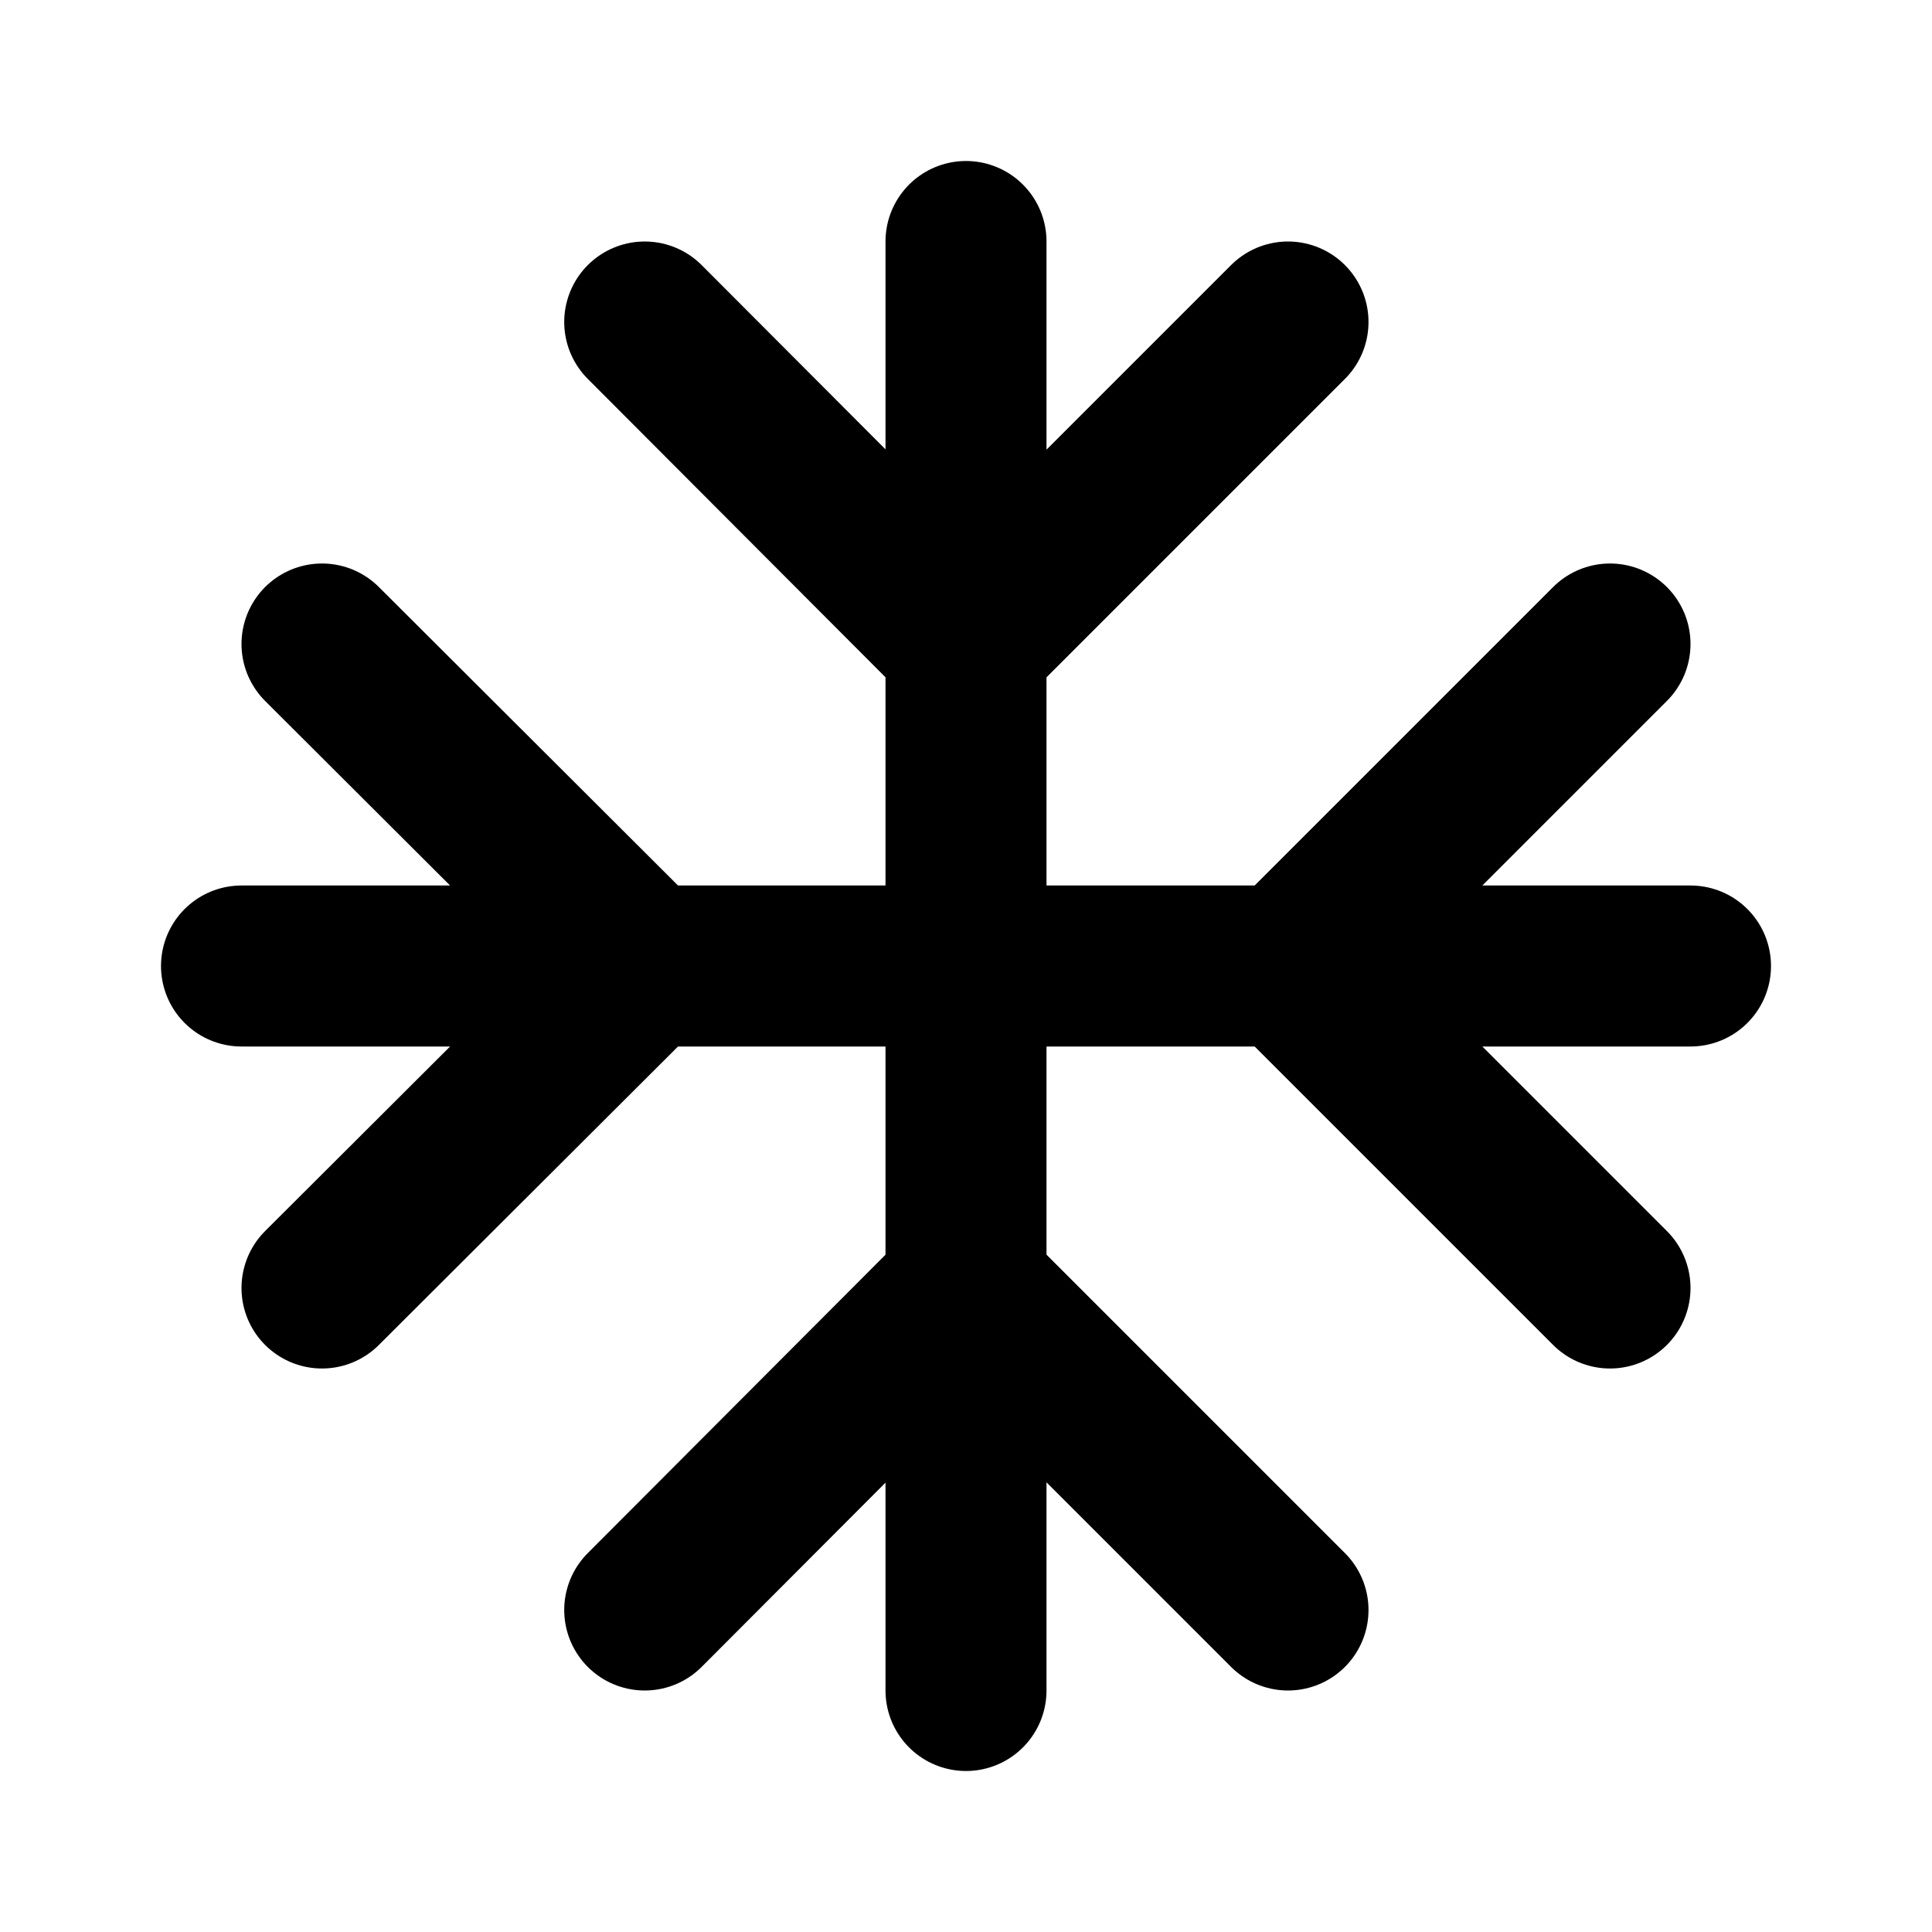
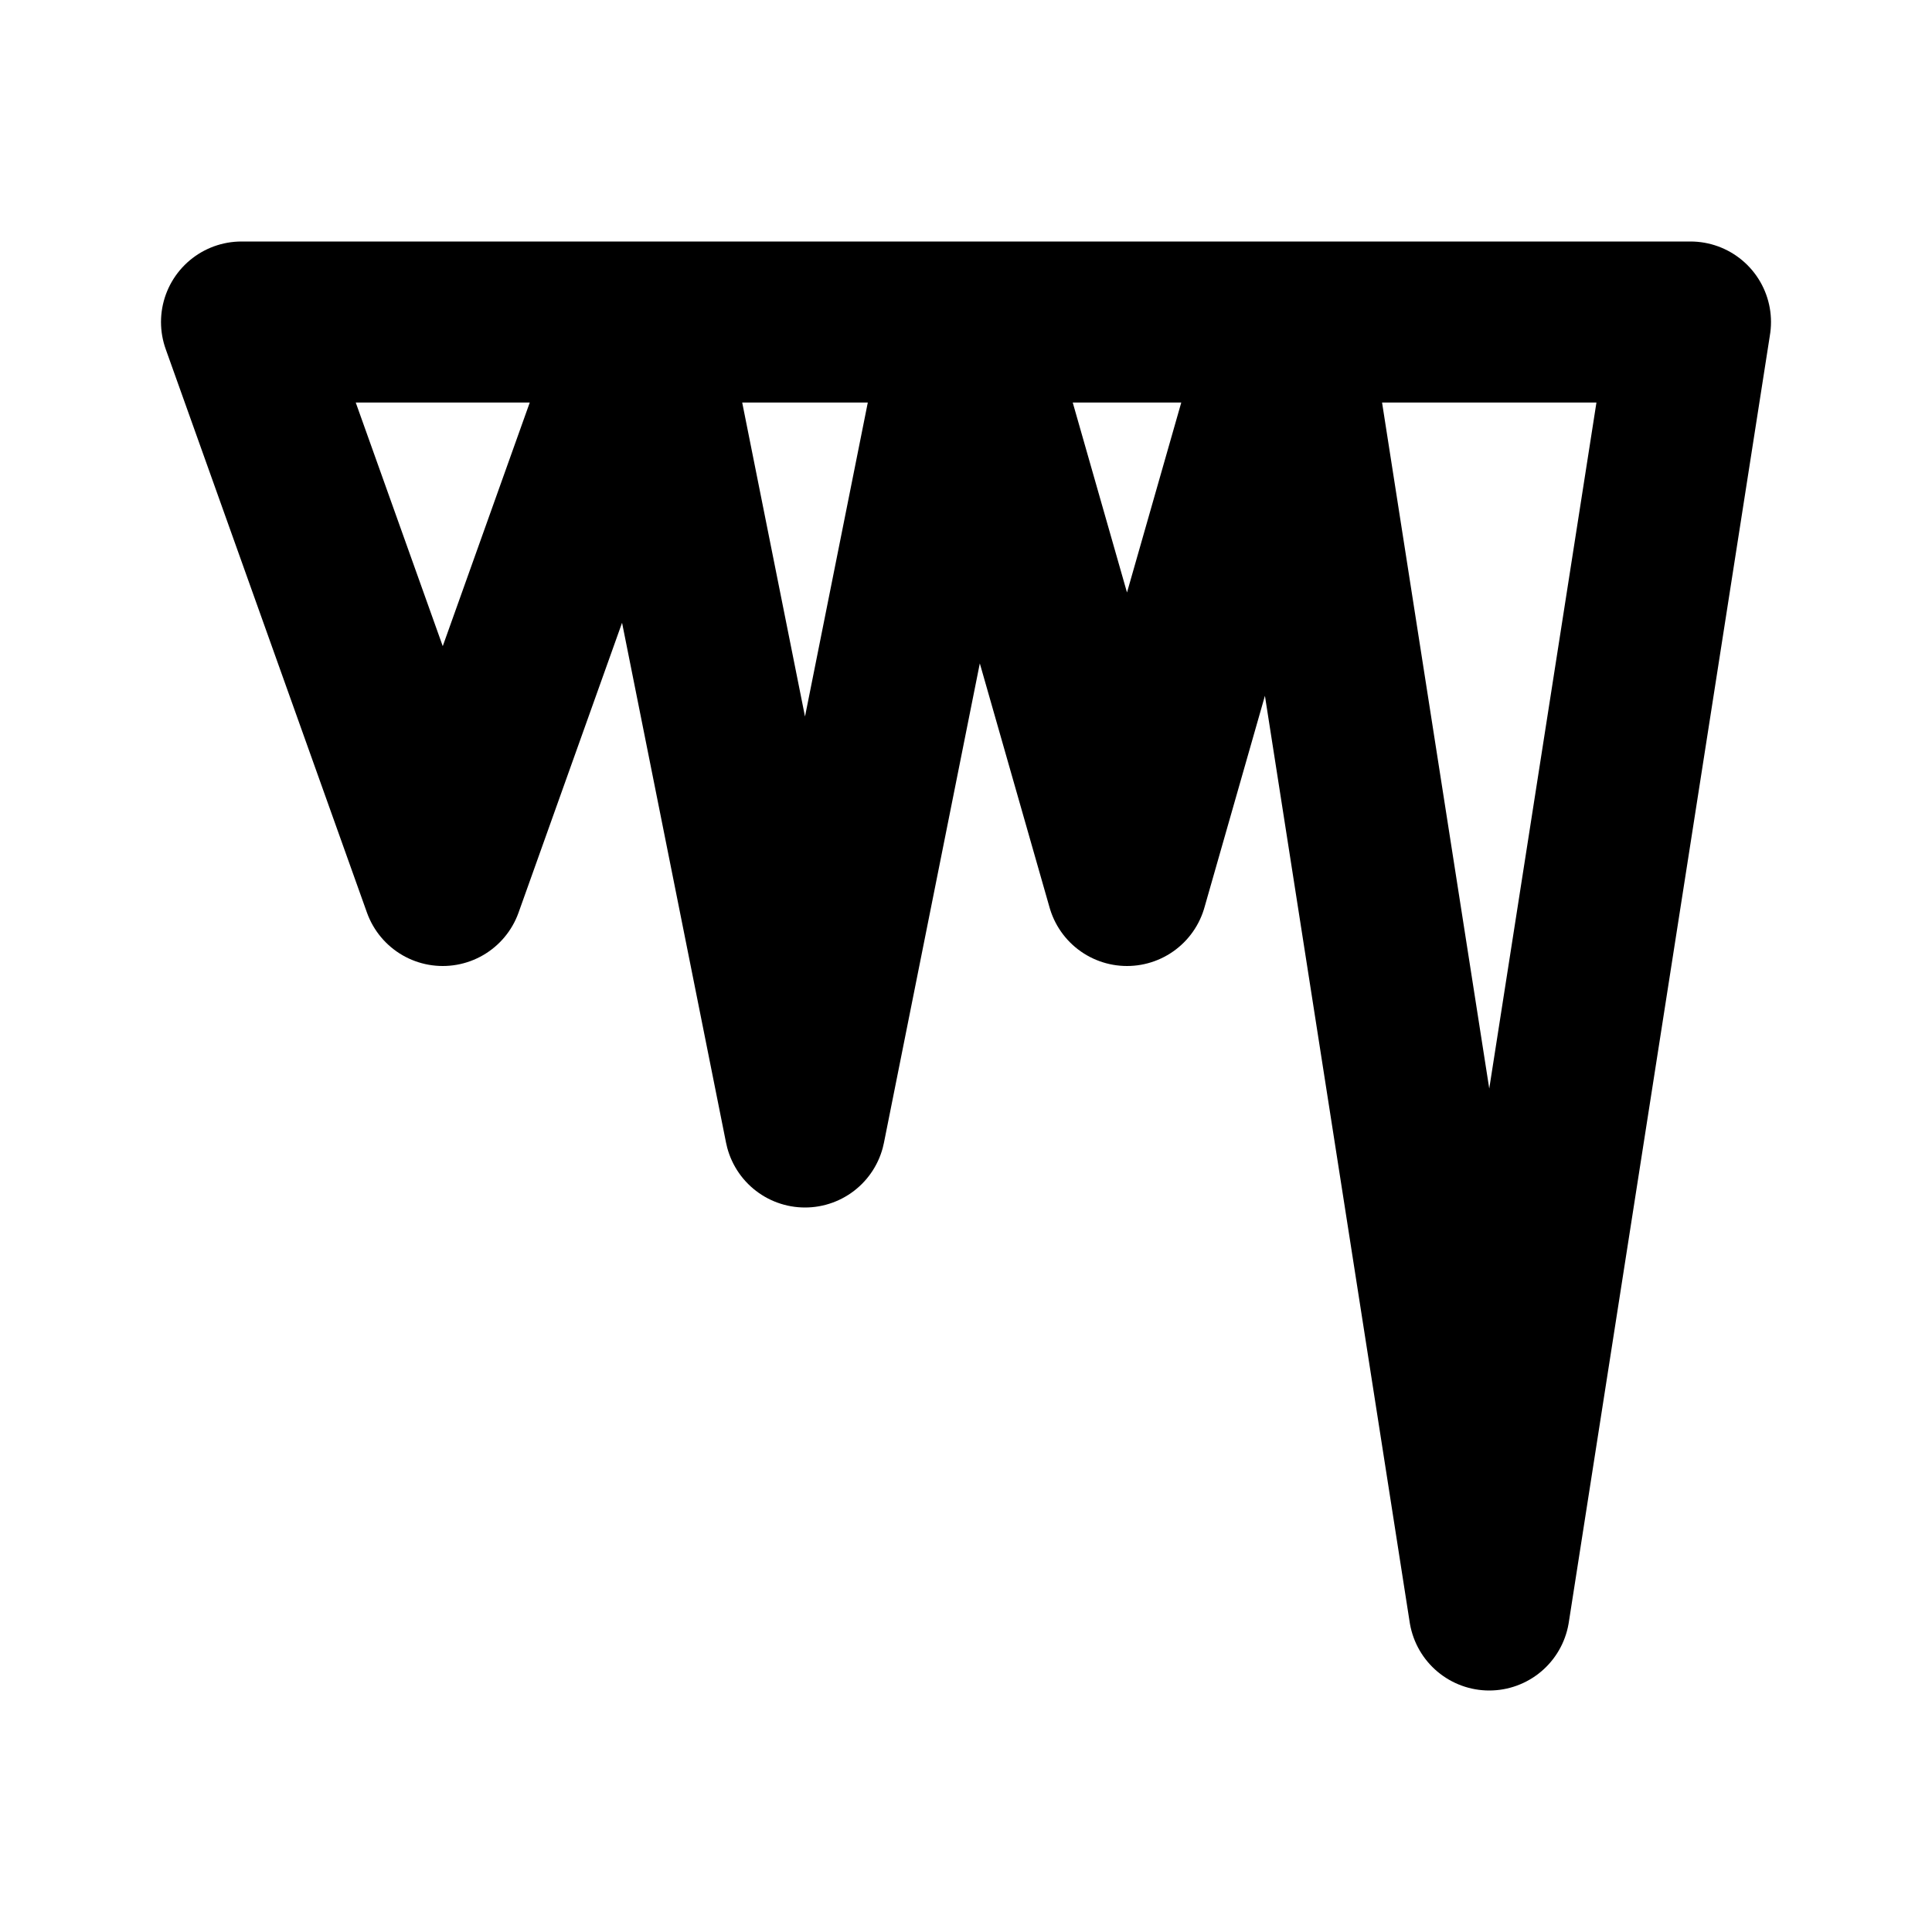
<svg xmlns="http://www.w3.org/2000/svg" width="800px" height="800px" viewBox="0 0 24 24" fill="none">
-   <path d="M12 3V21M16 4L12 8L8.009 4M8.009 20L12 16L16 20M3 12H21M4 8L8.009 12L4 16M20 16L16 12L20 8" stroke="#000000" stroke-width="2" stroke-linecap="round" stroke-linejoin="round" />
+   <path d="M16 4L18.5 20L21 4H16ZM16 4L12 4M16 4L14 11L12 4M12 4L8 4M12 4L10 14L8 4M8 4L3 4L5.5 11L8 4Z" stroke="#000000" stroke-width="2" stroke-linecap="round" stroke-linejoin="round" />
</svg>
